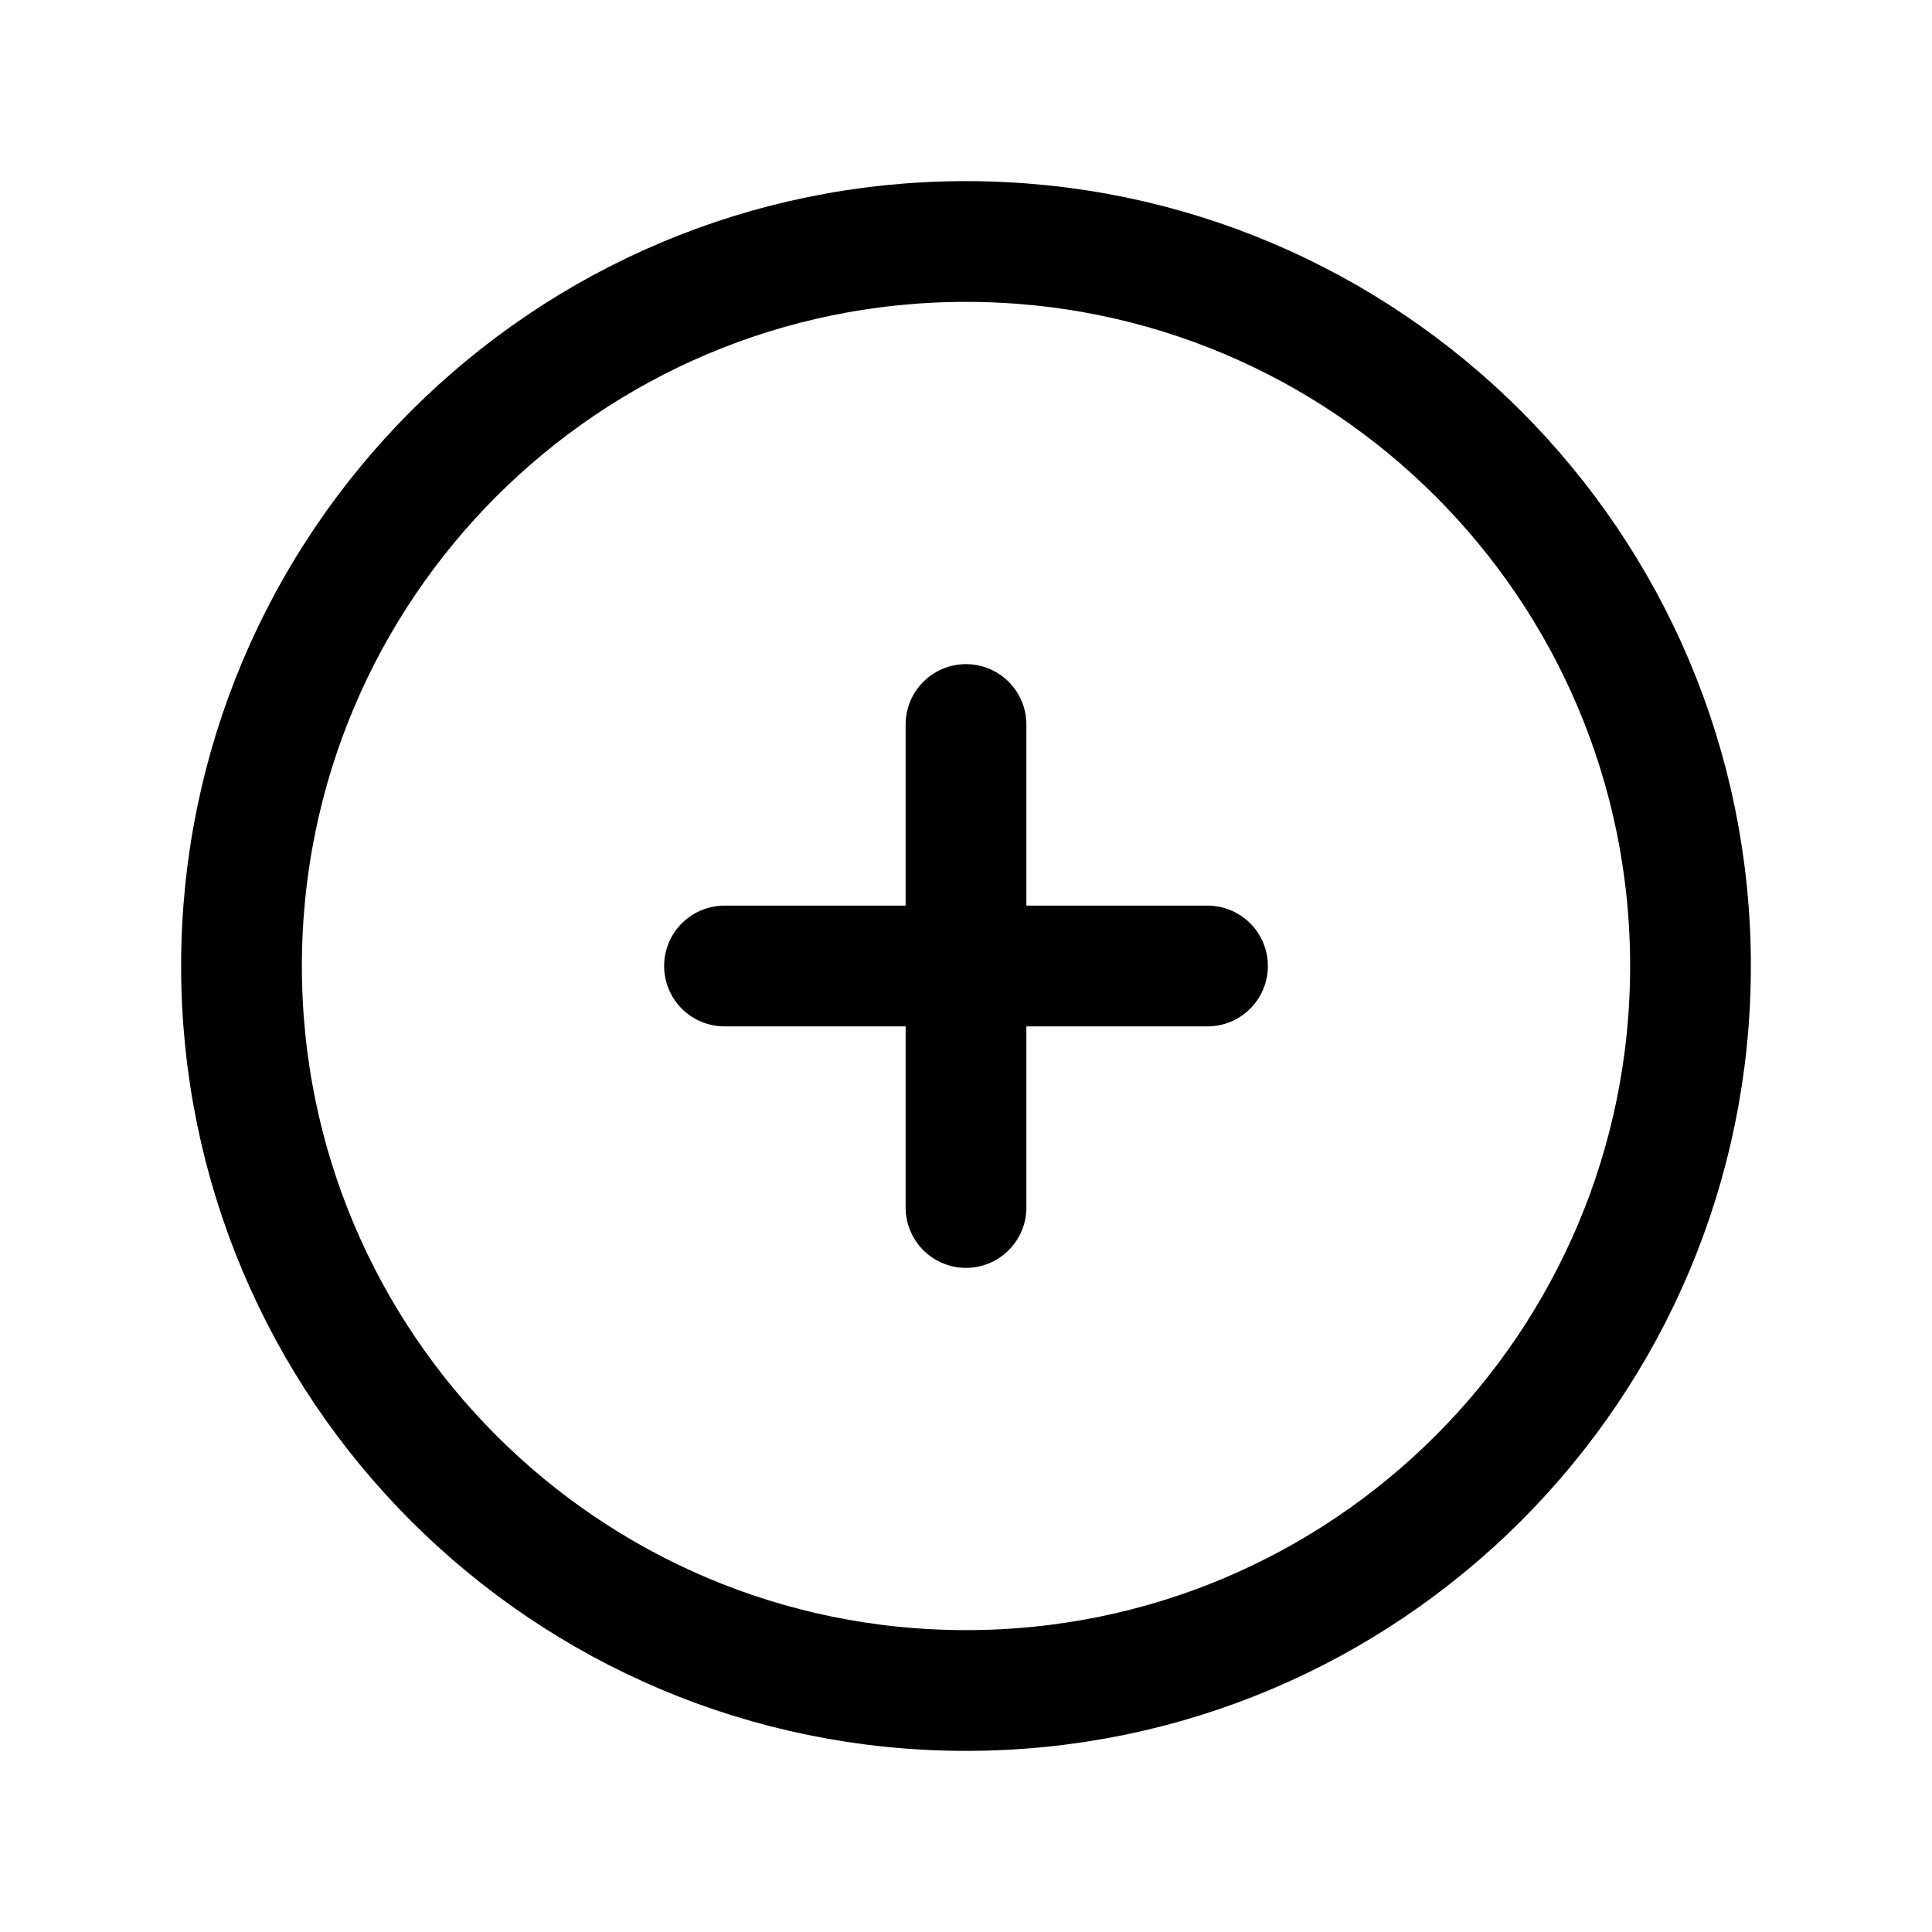
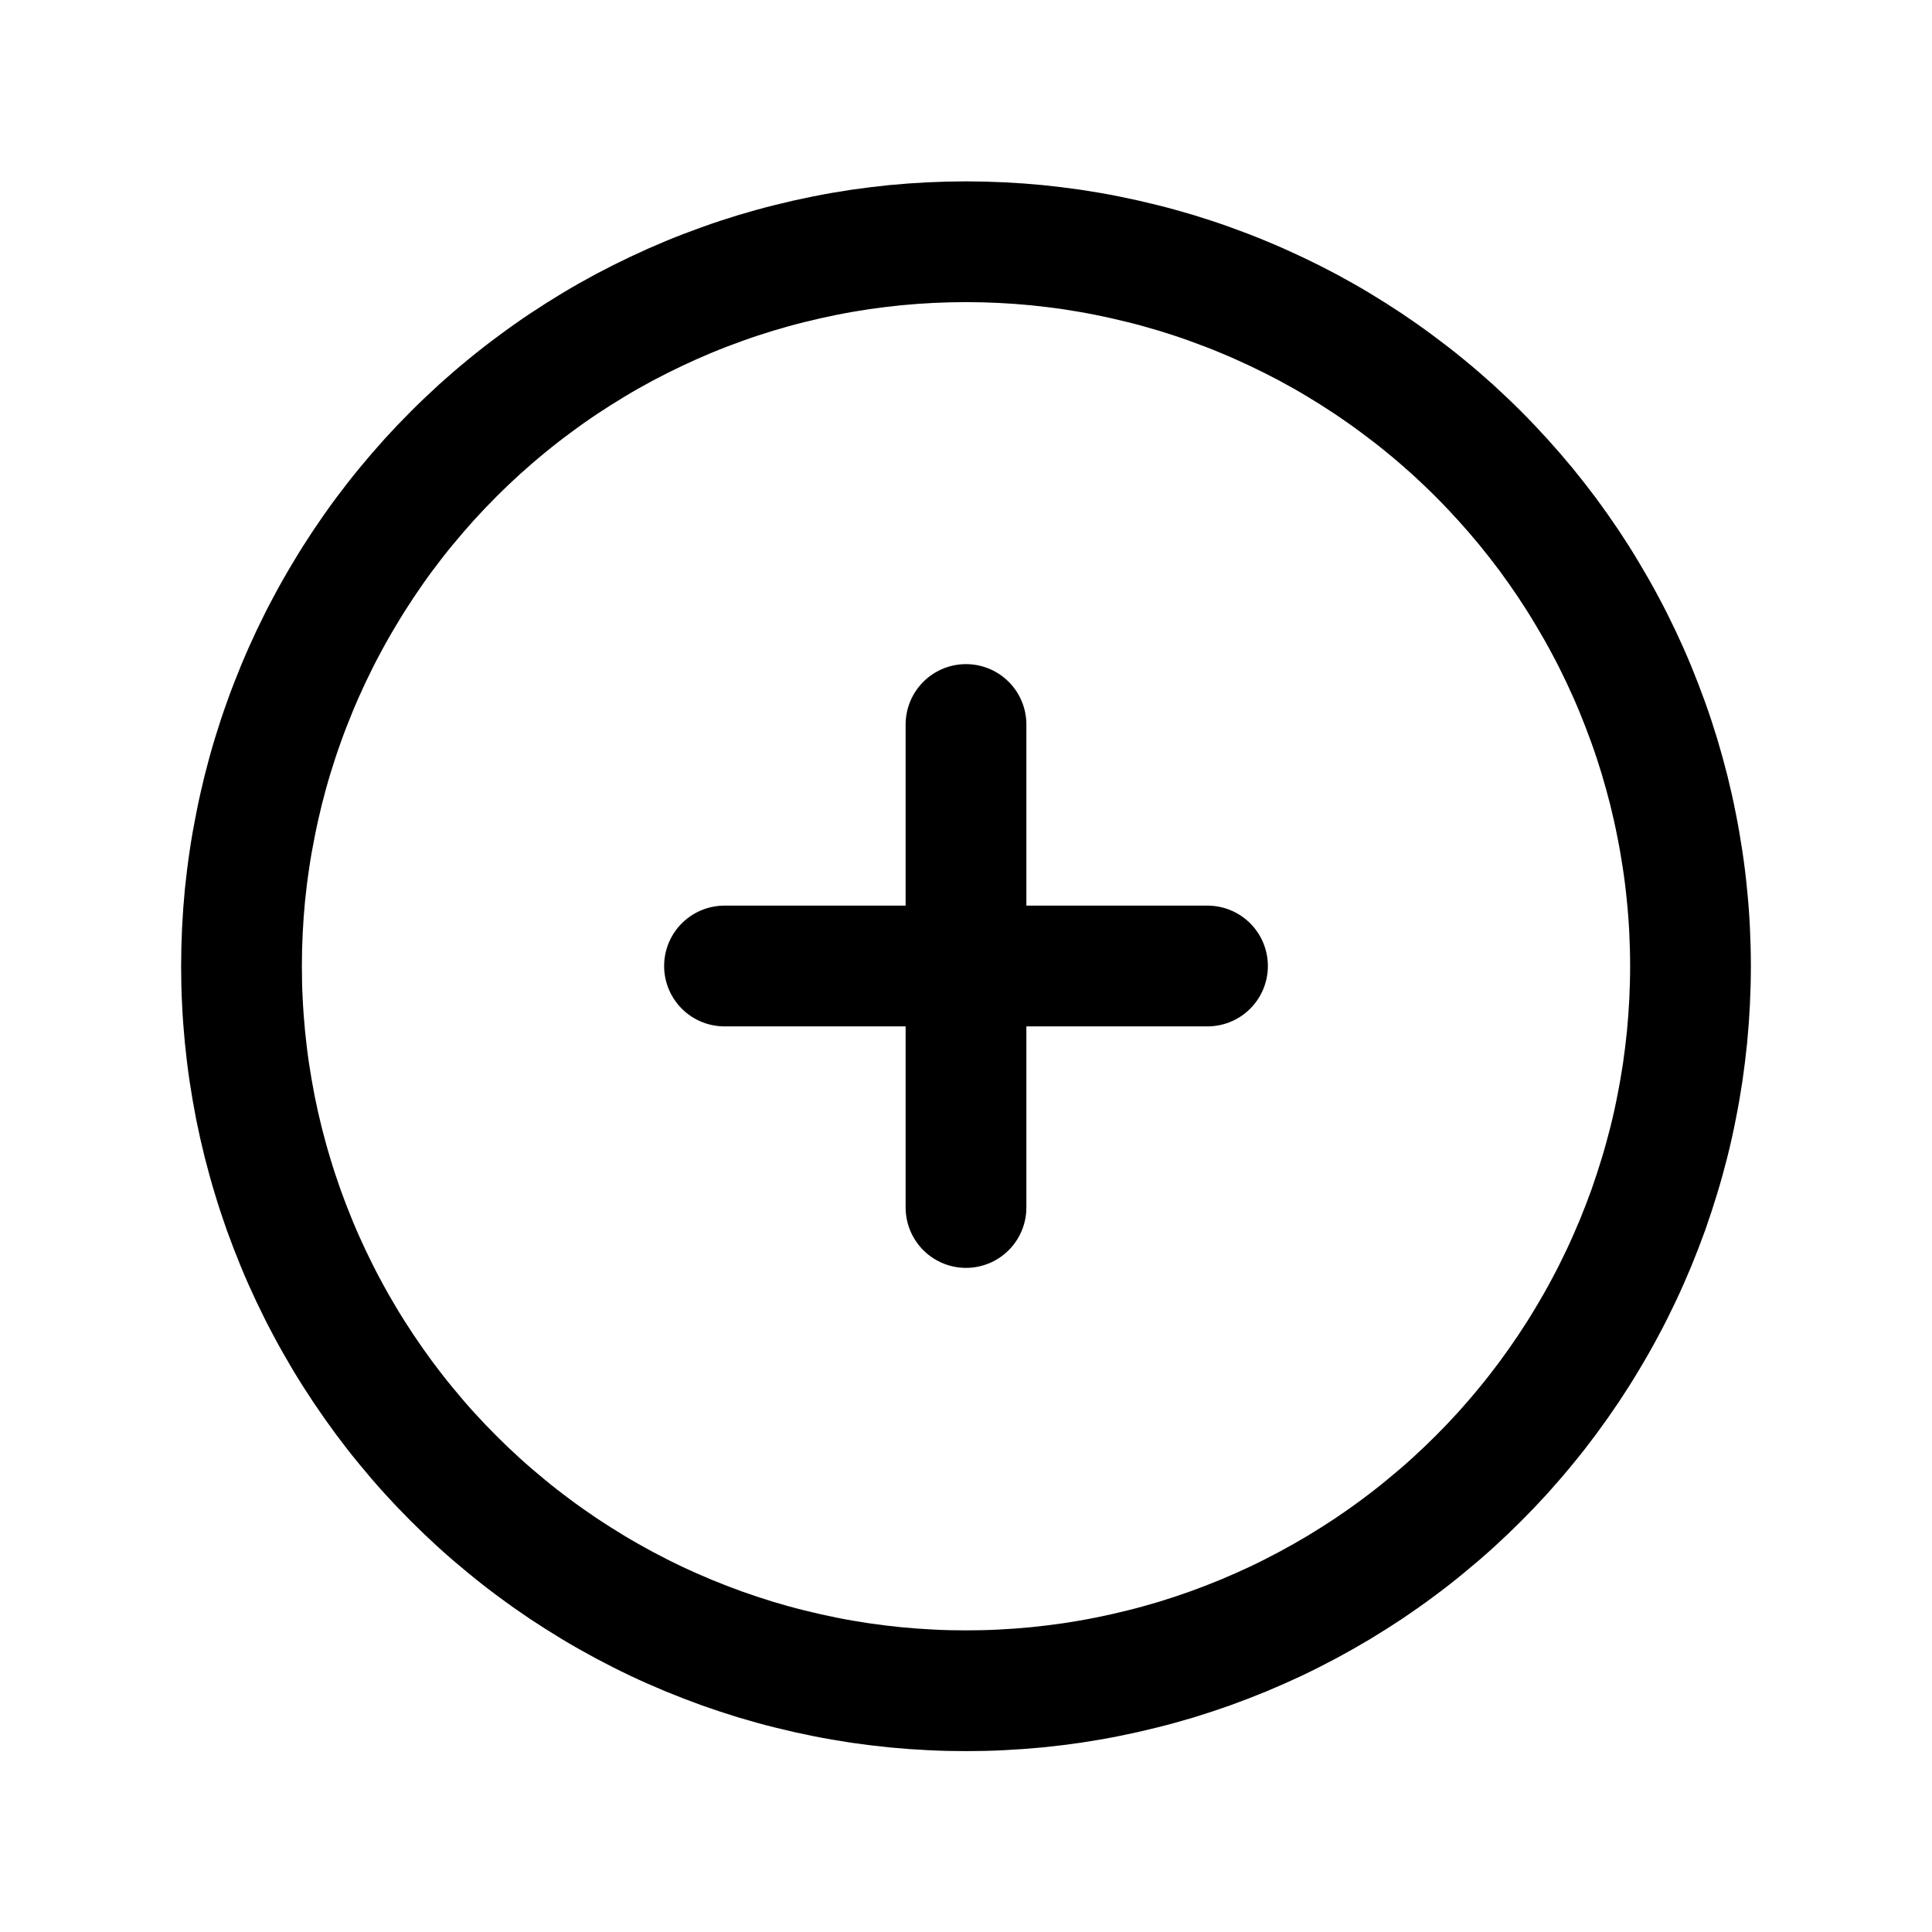
- <svg xmlns="http://www.w3.org/2000/svg" class="icon icon-tabler icon-tabler-circle-plus" width="44" height="44" viewBox="0 0 24 24" stroke-width="1.5" stroke="#000" fill="none" stroke-linecap="round" stroke-linejoin="round">
-   <path stroke="none" d="M0 0h24v24H0z" fill="none" />
-   <path d="M3 12a9 9 0 1 0 18 0a9 9 0 0 0 -18 0" />
-   <path d="M9 12h6" />
-   <path d="M12 9v6" />
+ <svg xmlns="http://www.w3.org/2000/svg" width="500" zoomAndPan="magnify" viewBox="0 0 375 375" height="500" preserveAspectRatio="xMidYMid meet" version="1.0">
+   <path stroke-linecap="round" transform="matrix(15.625, 0, 0, 15.625, 0.0000045, 0)" fill="none" stroke-linejoin="round" d="M 3 12 C 3 12.147 3.003 12.294 3.011 12.442 C 3.018 12.589 3.029 12.736 3.043 12.882 C 3.058 13.029 3.075 13.175 3.097 13.321 C 3.119 13.467 3.144 13.612 3.172 13.756 C 3.201 13.901 3.233 14.044 3.269 14.188 C 3.305 14.33 3.344 14.472 3.387 14.613 C 3.429 14.754 3.476 14.894 3.525 15.033 C 3.575 15.171 3.628 15.309 3.684 15.445 C 3.74 15.581 3.8 15.716 3.863 15.849 C 3.926 15.982 3.992 16.114 4.062 16.244 C 4.131 16.374 4.204 16.502 4.279 16.628 C 4.355 16.755 4.434 16.879 4.516 17.002 C 4.598 17.124 4.682 17.244 4.77 17.363 C 4.858 17.481 4.948 17.598 5.042 17.711 C 5.135 17.825 5.231 17.937 5.33 18.046 C 5.429 18.155 5.531 18.262 5.635 18.366 C 5.739 18.47 5.846 18.572 5.955 18.671 C 6.064 18.77 6.176 18.866 6.29 18.959 C 6.403 19.053 6.519 19.143 6.638 19.231 C 6.756 19.319 6.877 19.404 6.999 19.486 C 7.122 19.567 7.246 19.646 7.372 19.722 C 7.498 19.798 7.627 19.87 7.756 19.94 C 7.886 20.009 8.018 20.076 8.151 20.139 C 8.284 20.202 8.419 20.261 8.555 20.318 C 8.691 20.374 8.829 20.427 8.967 20.477 C 9.106 20.526 9.246 20.573 9.387 20.616 C 9.528 20.658 9.67 20.698 9.813 20.733 C 9.956 20.769 10.099 20.801 10.244 20.83 C 10.388 20.859 10.534 20.884 10.679 20.906 C 10.825 20.927 10.971 20.945 11.118 20.96 C 11.264 20.974 11.411 20.985 11.558 20.992 C 11.706 21 11.853 21.003 12 21.003 C 12.147 21.003 12.294 21 12.442 20.992 C 12.589 20.985 12.736 20.974 12.882 20.96 C 13.029 20.945 13.175 20.927 13.321 20.906 C 13.466 20.884 13.612 20.859 13.756 20.83 C 13.901 20.801 14.044 20.769 14.187 20.733 C 14.33 20.698 14.472 20.658 14.613 20.616 C 14.754 20.573 14.894 20.526 15.033 20.477 C 15.171 20.427 15.309 20.374 15.445 20.318 C 15.581 20.261 15.715 20.202 15.849 20.139 C 15.982 20.076 16.113 20.009 16.243 19.94 C 16.373 19.87 16.501 19.798 16.628 19.722 C 16.754 19.646 16.878 19.567 17.001 19.486 C 17.123 19.404 17.244 19.319 17.362 19.231 C 17.481 19.143 17.597 19.053 17.71 18.959 C 17.824 18.866 17.936 18.77 18.045 18.671 C 18.154 18.572 18.261 18.47 18.365 18.366 C 18.469 18.262 18.571 18.155 18.67 18.046 C 18.768 17.937 18.865 17.825 18.958 17.711 C 19.052 17.598 19.142 17.481 19.23 17.363 C 19.318 17.244 19.402 17.124 19.484 17.002 C 19.566 16.879 19.645 16.755 19.72 16.628 C 19.796 16.502 19.869 16.374 19.938 16.244 C 20.008 16.114 20.074 15.982 20.137 15.849 C 20.2 15.716 20.259 15.581 20.316 15.445 C 20.372 15.309 20.425 15.171 20.475 15.033 C 20.524 14.894 20.57 14.754 20.613 14.613 C 20.656 14.472 20.695 14.33 20.731 14.188 C 20.767 14.044 20.799 13.901 20.827 13.756 C 20.856 13.612 20.881 13.467 20.903 13.321 C 20.924 13.175 20.942 13.029 20.957 12.882 C 20.971 12.736 20.982 12.589 20.989 12.442 C 20.996 12.294 21 12.147 21 12 C 21 11.853 20.996 11.706 20.989 11.559 C 20.982 11.412 20.971 11.264 20.956 11.118 C 20.942 10.972 20.924 10.825 20.902 10.68 C 20.88 10.534 20.855 10.389 20.826 10.245 C 20.798 10.1 20.765 9.957 20.73 9.814 C 20.694 9.671 20.654 9.529 20.612 9.388 C 20.569 9.247 20.523 9.107 20.473 8.969 C 20.423 8.83 20.37 8.693 20.314 8.557 C 20.258 8.421 20.198 8.286 20.135 8.153 C 20.072 8.02 20.006 7.888 19.936 7.759 C 19.867 7.629 19.794 7.501 19.718 7.375 C 19.643 7.248 19.564 7.124 19.482 7.001 C 19.4 6.879 19.315 6.758 19.228 6.64 C 19.14 6.522 19.049 6.406 18.956 6.292 C 18.862 6.178 18.766 6.067 18.667 5.958 C 18.568 5.849 18.467 5.742 18.363 5.638 C 18.259 5.534 18.152 5.433 18.043 5.333 C 17.934 5.235 17.822 5.138 17.708 5.045 C 17.595 4.952 17.478 4.861 17.36 4.774 C 17.242 4.686 17.121 4.601 16.999 4.519 C 16.877 4.438 16.752 4.359 16.626 4.283 C 16.5 4.207 16.371 4.135 16.242 4.065 C 16.112 3.996 15.98 3.93 15.847 3.867 C 15.714 3.804 15.579 3.744 15.443 3.688 C 15.307 3.631 15.17 3.579 15.031 3.529 C 14.893 3.479 14.753 3.433 14.612 3.39 C 14.471 3.348 14.329 3.308 14.186 3.273 C 14.043 3.237 13.9 3.205 13.755 3.176 C 13.611 3.147 13.466 3.122 13.32 3.1 C 13.174 3.079 13.028 3.061 12.882 3.046 C 12.736 3.032 12.588 3.021 12.441 3.014 C 12.294 3.007 12.147 3.003 12 3.003 C 11.853 3.003 11.706 3.007 11.559 3.014 C 11.412 3.021 11.264 3.032 11.118 3.046 C 10.972 3.061 10.825 3.079 10.68 3.1 C 10.534 3.122 10.389 3.147 10.245 3.176 C 10.1 3.205 9.957 3.237 9.814 3.273 C 9.671 3.308 9.529 3.348 9.388 3.39 C 9.247 3.433 9.107 3.479 8.969 3.529 C 8.83 3.579 8.693 3.631 8.556 3.688 C 8.421 3.744 8.286 3.804 8.153 3.867 C 8.02 3.93 7.888 3.996 7.758 4.065 C 7.628 4.135 7.5 4.207 7.374 4.283 C 7.248 4.359 7.123 4.438 7.001 4.519 C 6.878 4.601 6.758 4.686 6.64 4.774 C 6.521 4.861 6.405 4.952 6.292 5.045 C 6.178 5.138 6.066 5.235 5.957 5.333 C 5.848 5.433 5.741 5.534 5.637 5.638 C 5.533 5.742 5.431 5.849 5.332 5.958 C 5.234 6.067 5.138 6.178 5.044 6.292 C 4.95 6.406 4.86 6.522 4.772 6.64 C 4.684 6.758 4.6 6.879 4.518 7.001 C 4.436 7.124 4.357 7.248 4.282 7.375 C 4.206 7.501 4.133 7.629 4.064 7.759 C 3.994 7.888 3.928 8.02 3.865 8.153 C 3.802 8.286 3.742 8.421 3.686 8.557 C 3.63 8.693 3.576 8.83 3.527 8.969 C 3.477 9.107 3.431 9.247 3.388 9.388 C 3.345 9.529 3.306 9.671 3.27 9.814 C 3.235 9.957 3.202 10.1 3.174 10.245 C 3.145 10.389 3.119 10.534 3.098 10.68 C 3.076 10.825 3.058 10.972 3.043 11.118 C 3.029 11.264 3.018 11.412 3.011 11.559 C 3.004 11.706 3 11.853 3 12 " stroke="#000000" stroke-width="1.5" stroke-opacity="1" stroke-miterlimit="4" />
+   <path stroke-linecap="round" transform="matrix(15.625, 0, 0, 15.625, 0.0000045, 0)" fill="none" stroke-linejoin="round" d="M 9 12 L 15 12 " stroke="#000000" stroke-width="1.5" stroke-opacity="1" stroke-miterlimit="4" />
+   <path stroke-linecap="round" transform="matrix(15.625, 0, 0, 15.625, 0.0000045, 0)" fill="none" stroke-linejoin="round" d="M 12 9 L 12 15 " stroke="#000000" stroke-width="1.5" stroke-opacity="1" stroke-miterlimit="4" />
</svg>
